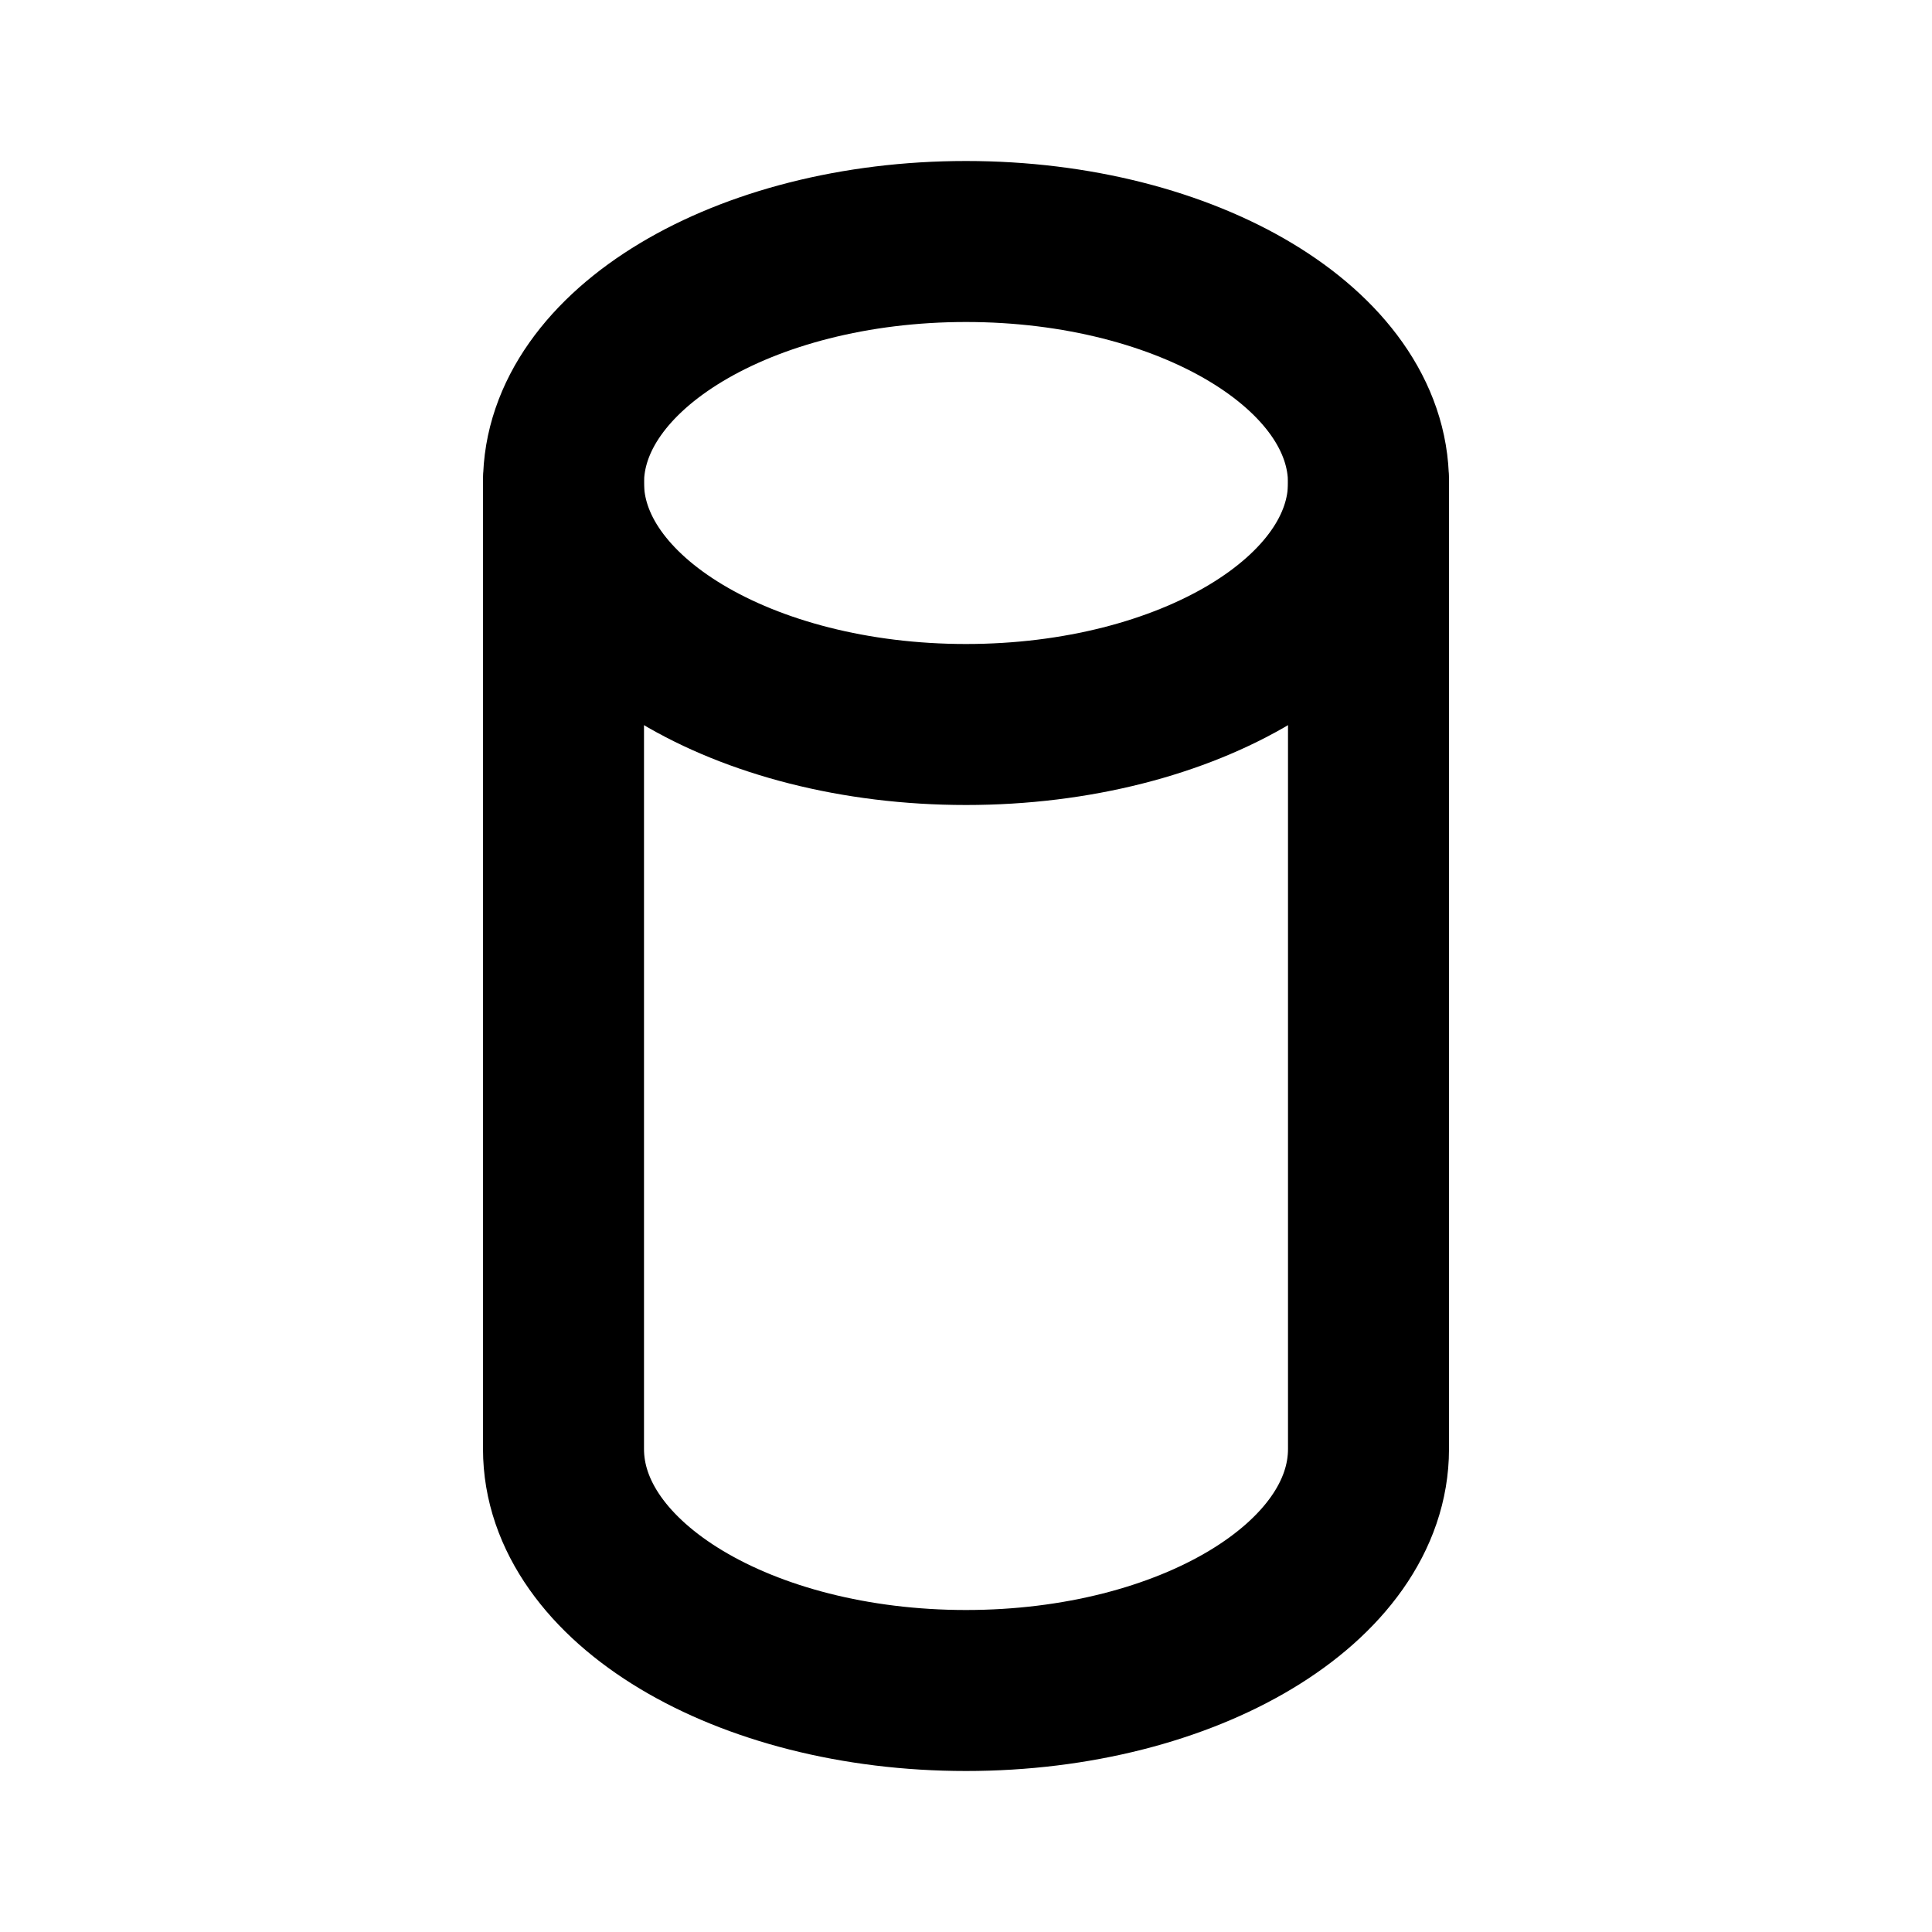
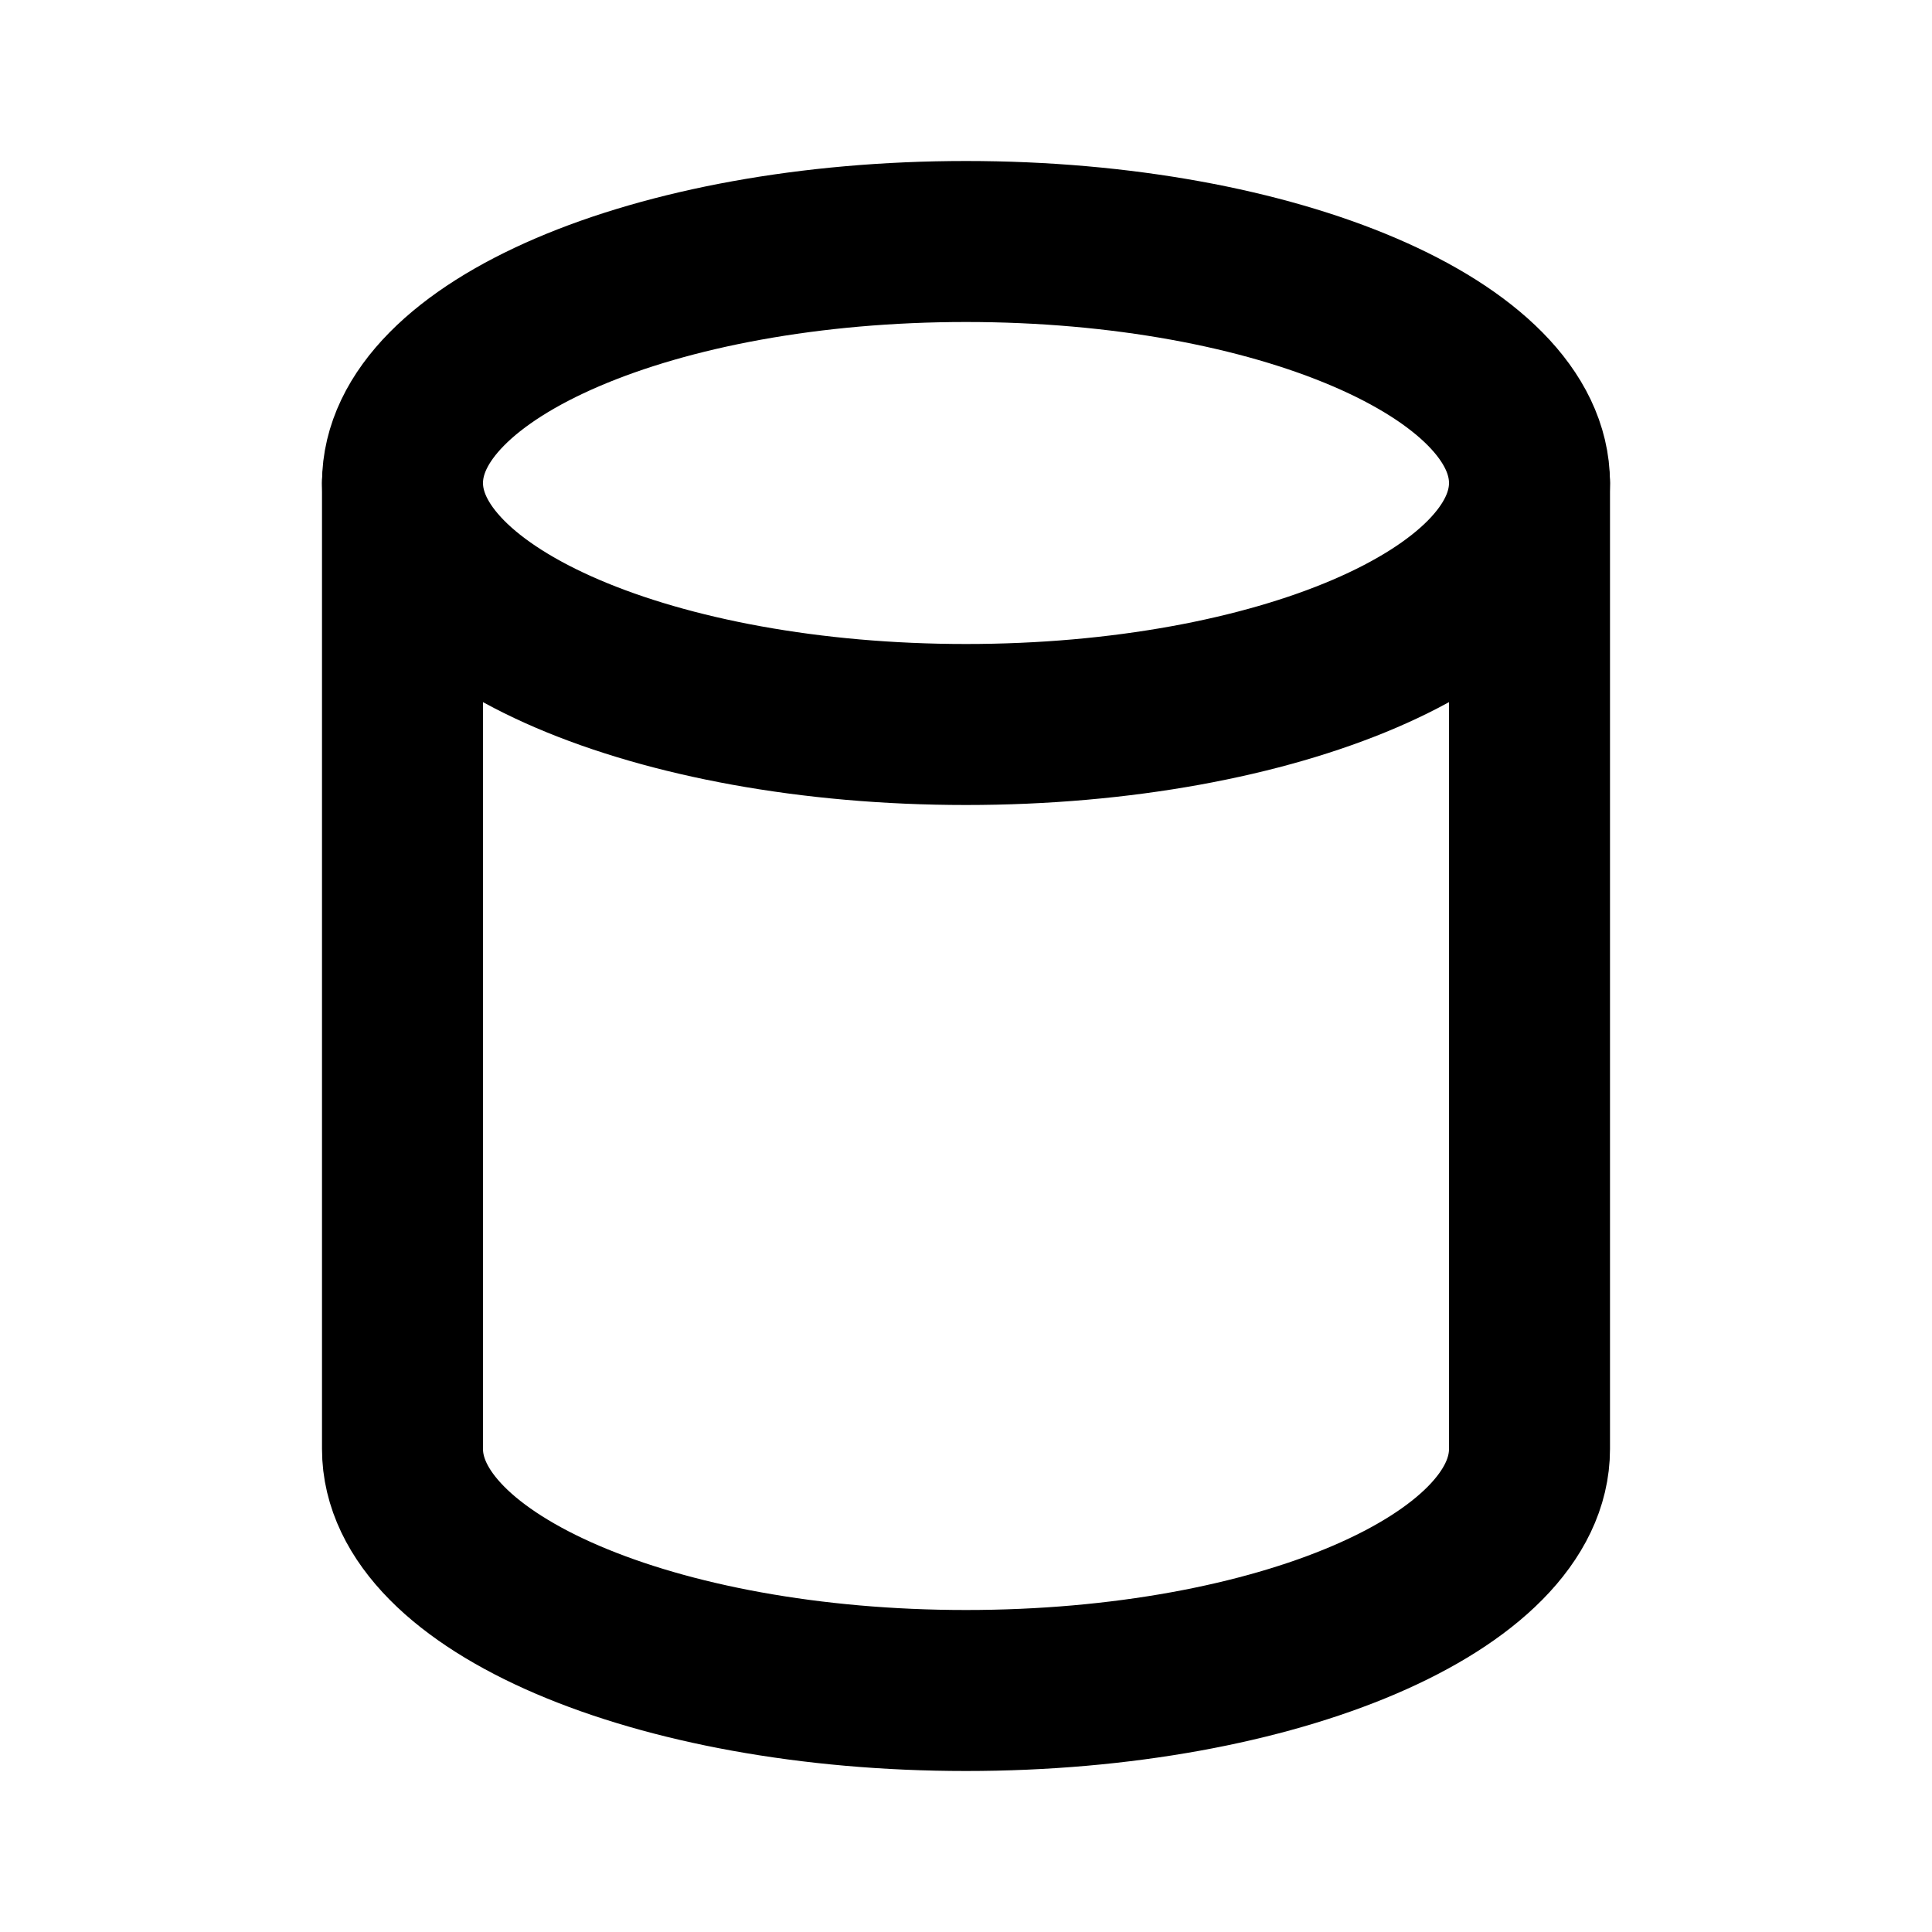
<svg xmlns="http://www.w3.org/2000/svg" class="icon icon-tabler icon-tabler-cylinder" width="24" height="24" viewBox="0 0 24 24" stroke-width="2" stroke="currentColor" fill="none" stroke-linecap="round" stroke-linejoin="round">
  <path stroke="none" d="M0 0h24v24H0z" fill="none" />
-   <path d="M12 6m-5 0a5 3 0 1 0 10 0a5 3 0 1 0 -10 0" />
-   <path d="M7 6v12c0 1.657 2.239 3 5 3s5 -1.343 5 -3v-12" />
+   <path d="M12 6m-7 0a7 3 0 1 0 14 0a7 3 0 1 0 -14 0" />
+   <path d="M5 6v12c0 1.657 3.134 3 7 3s7 -1.343 7 -3v-12" />
</svg>
